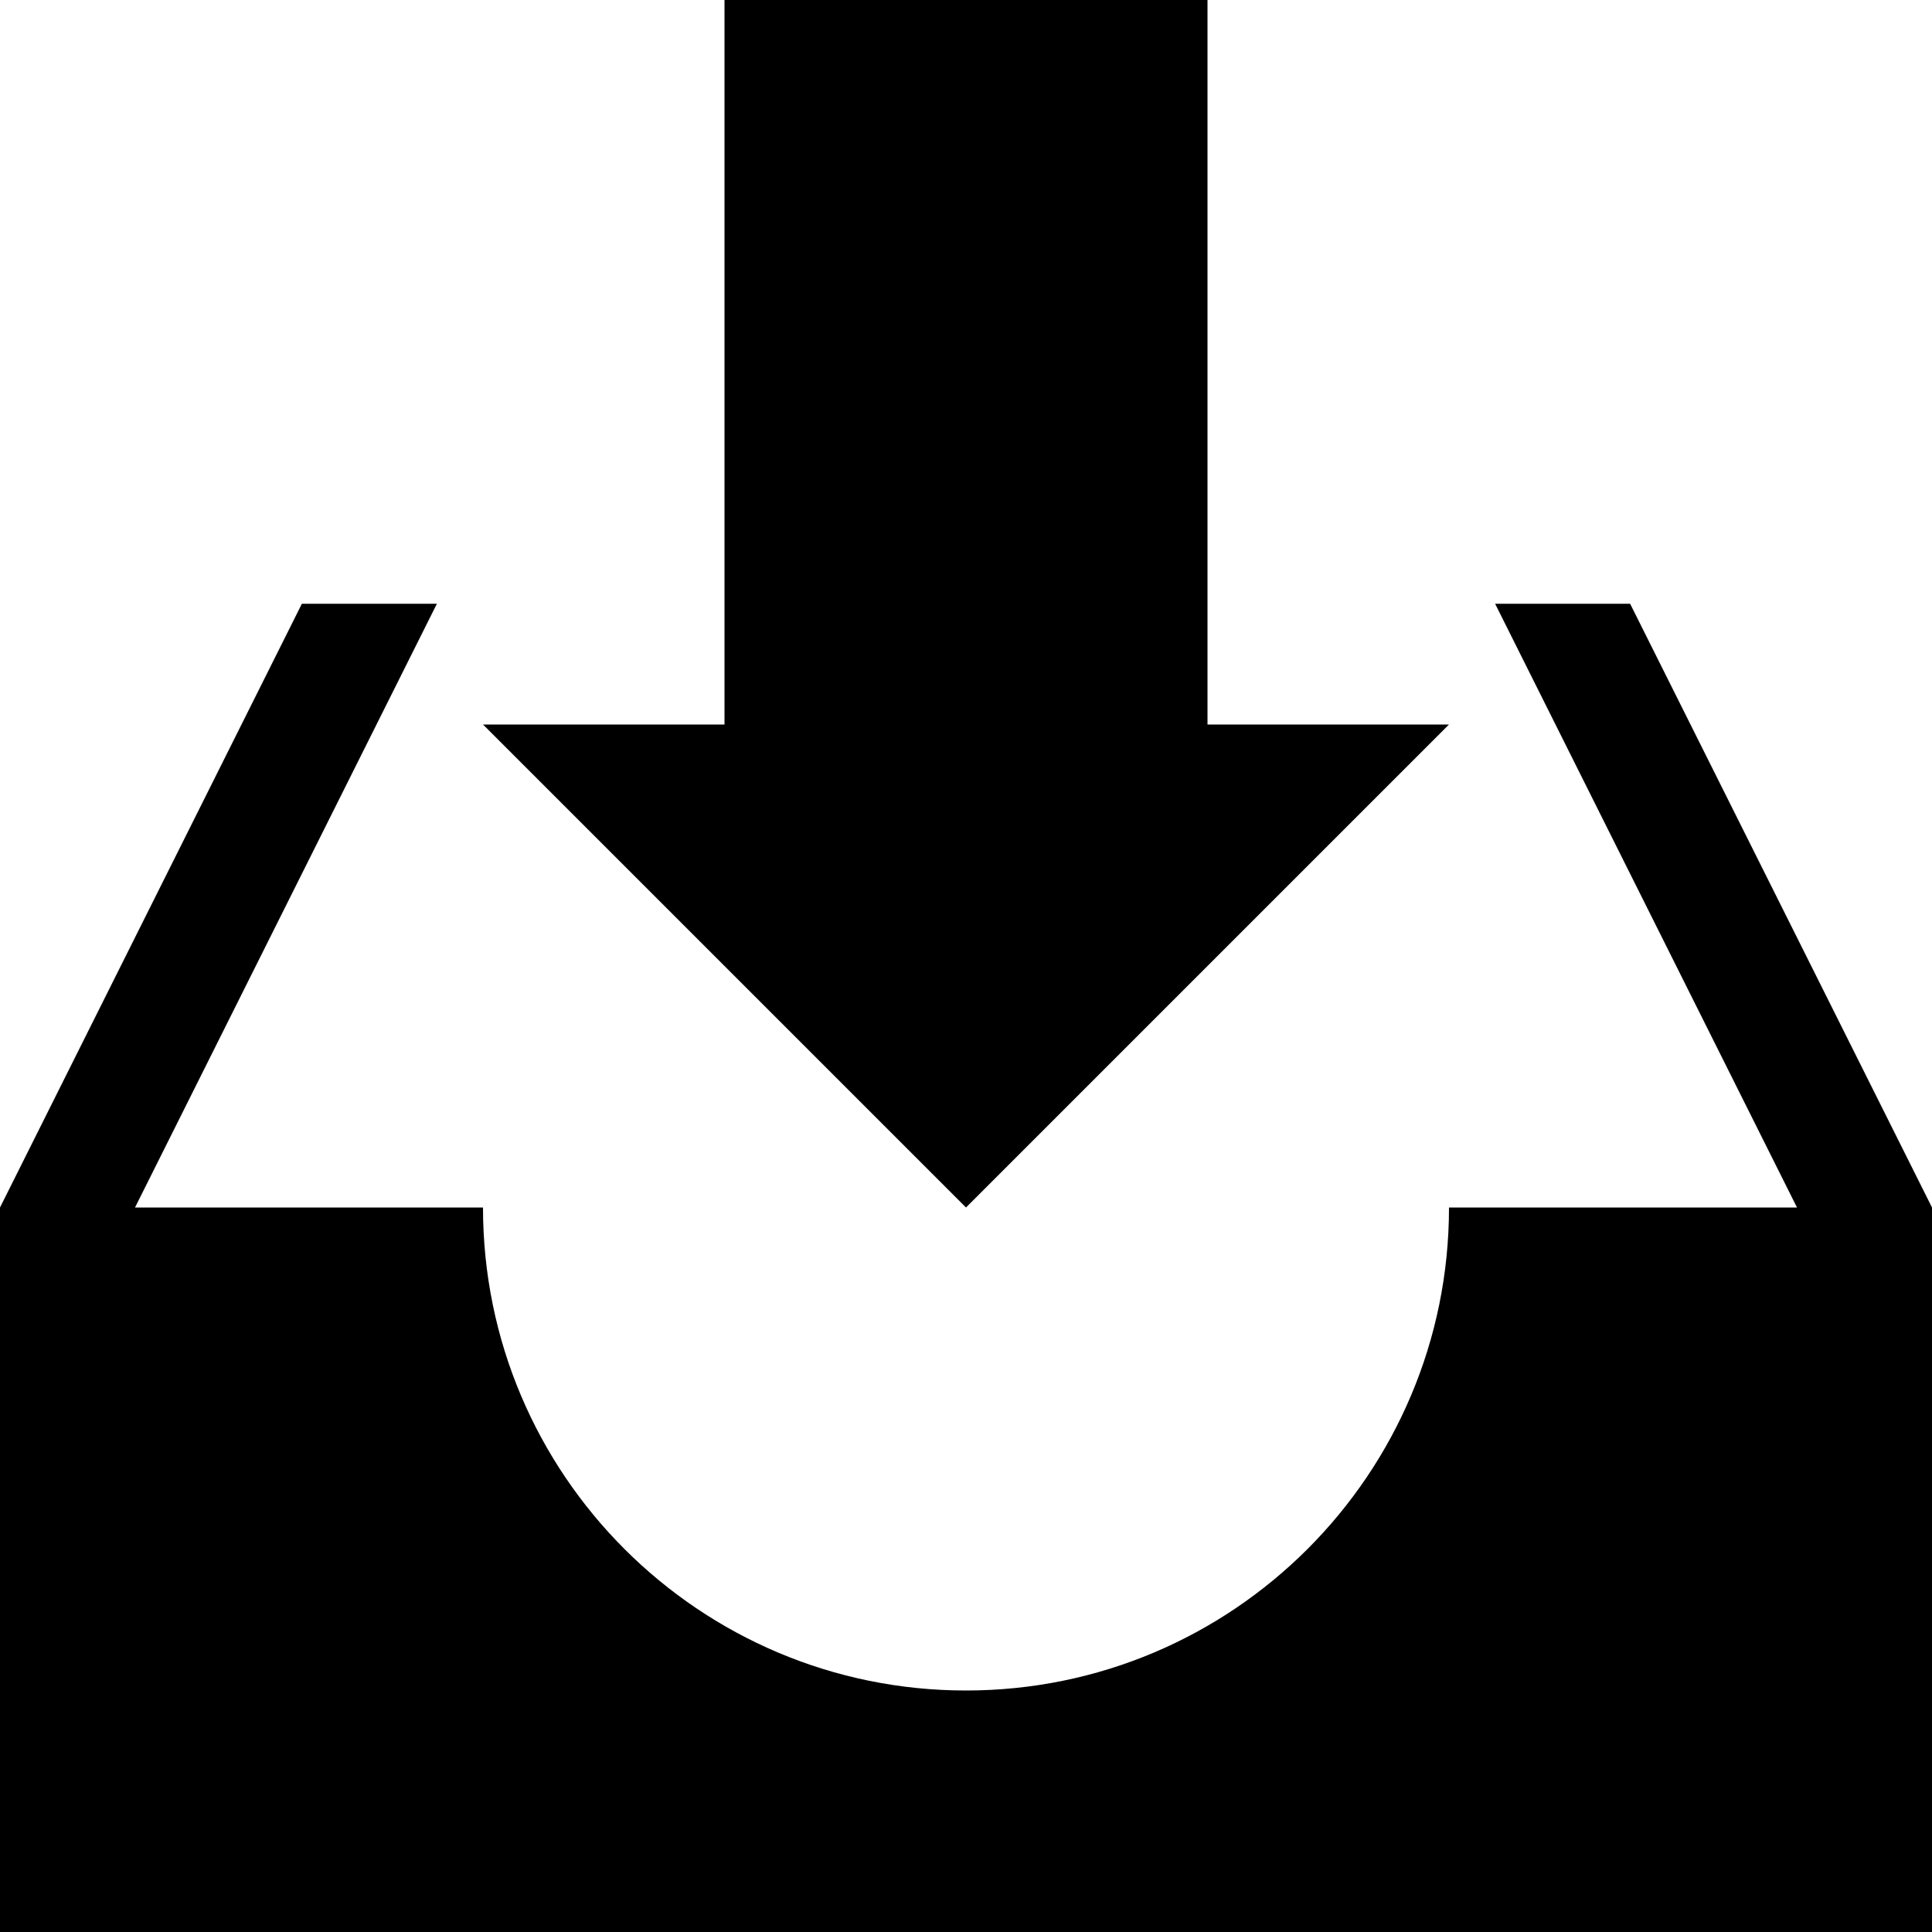
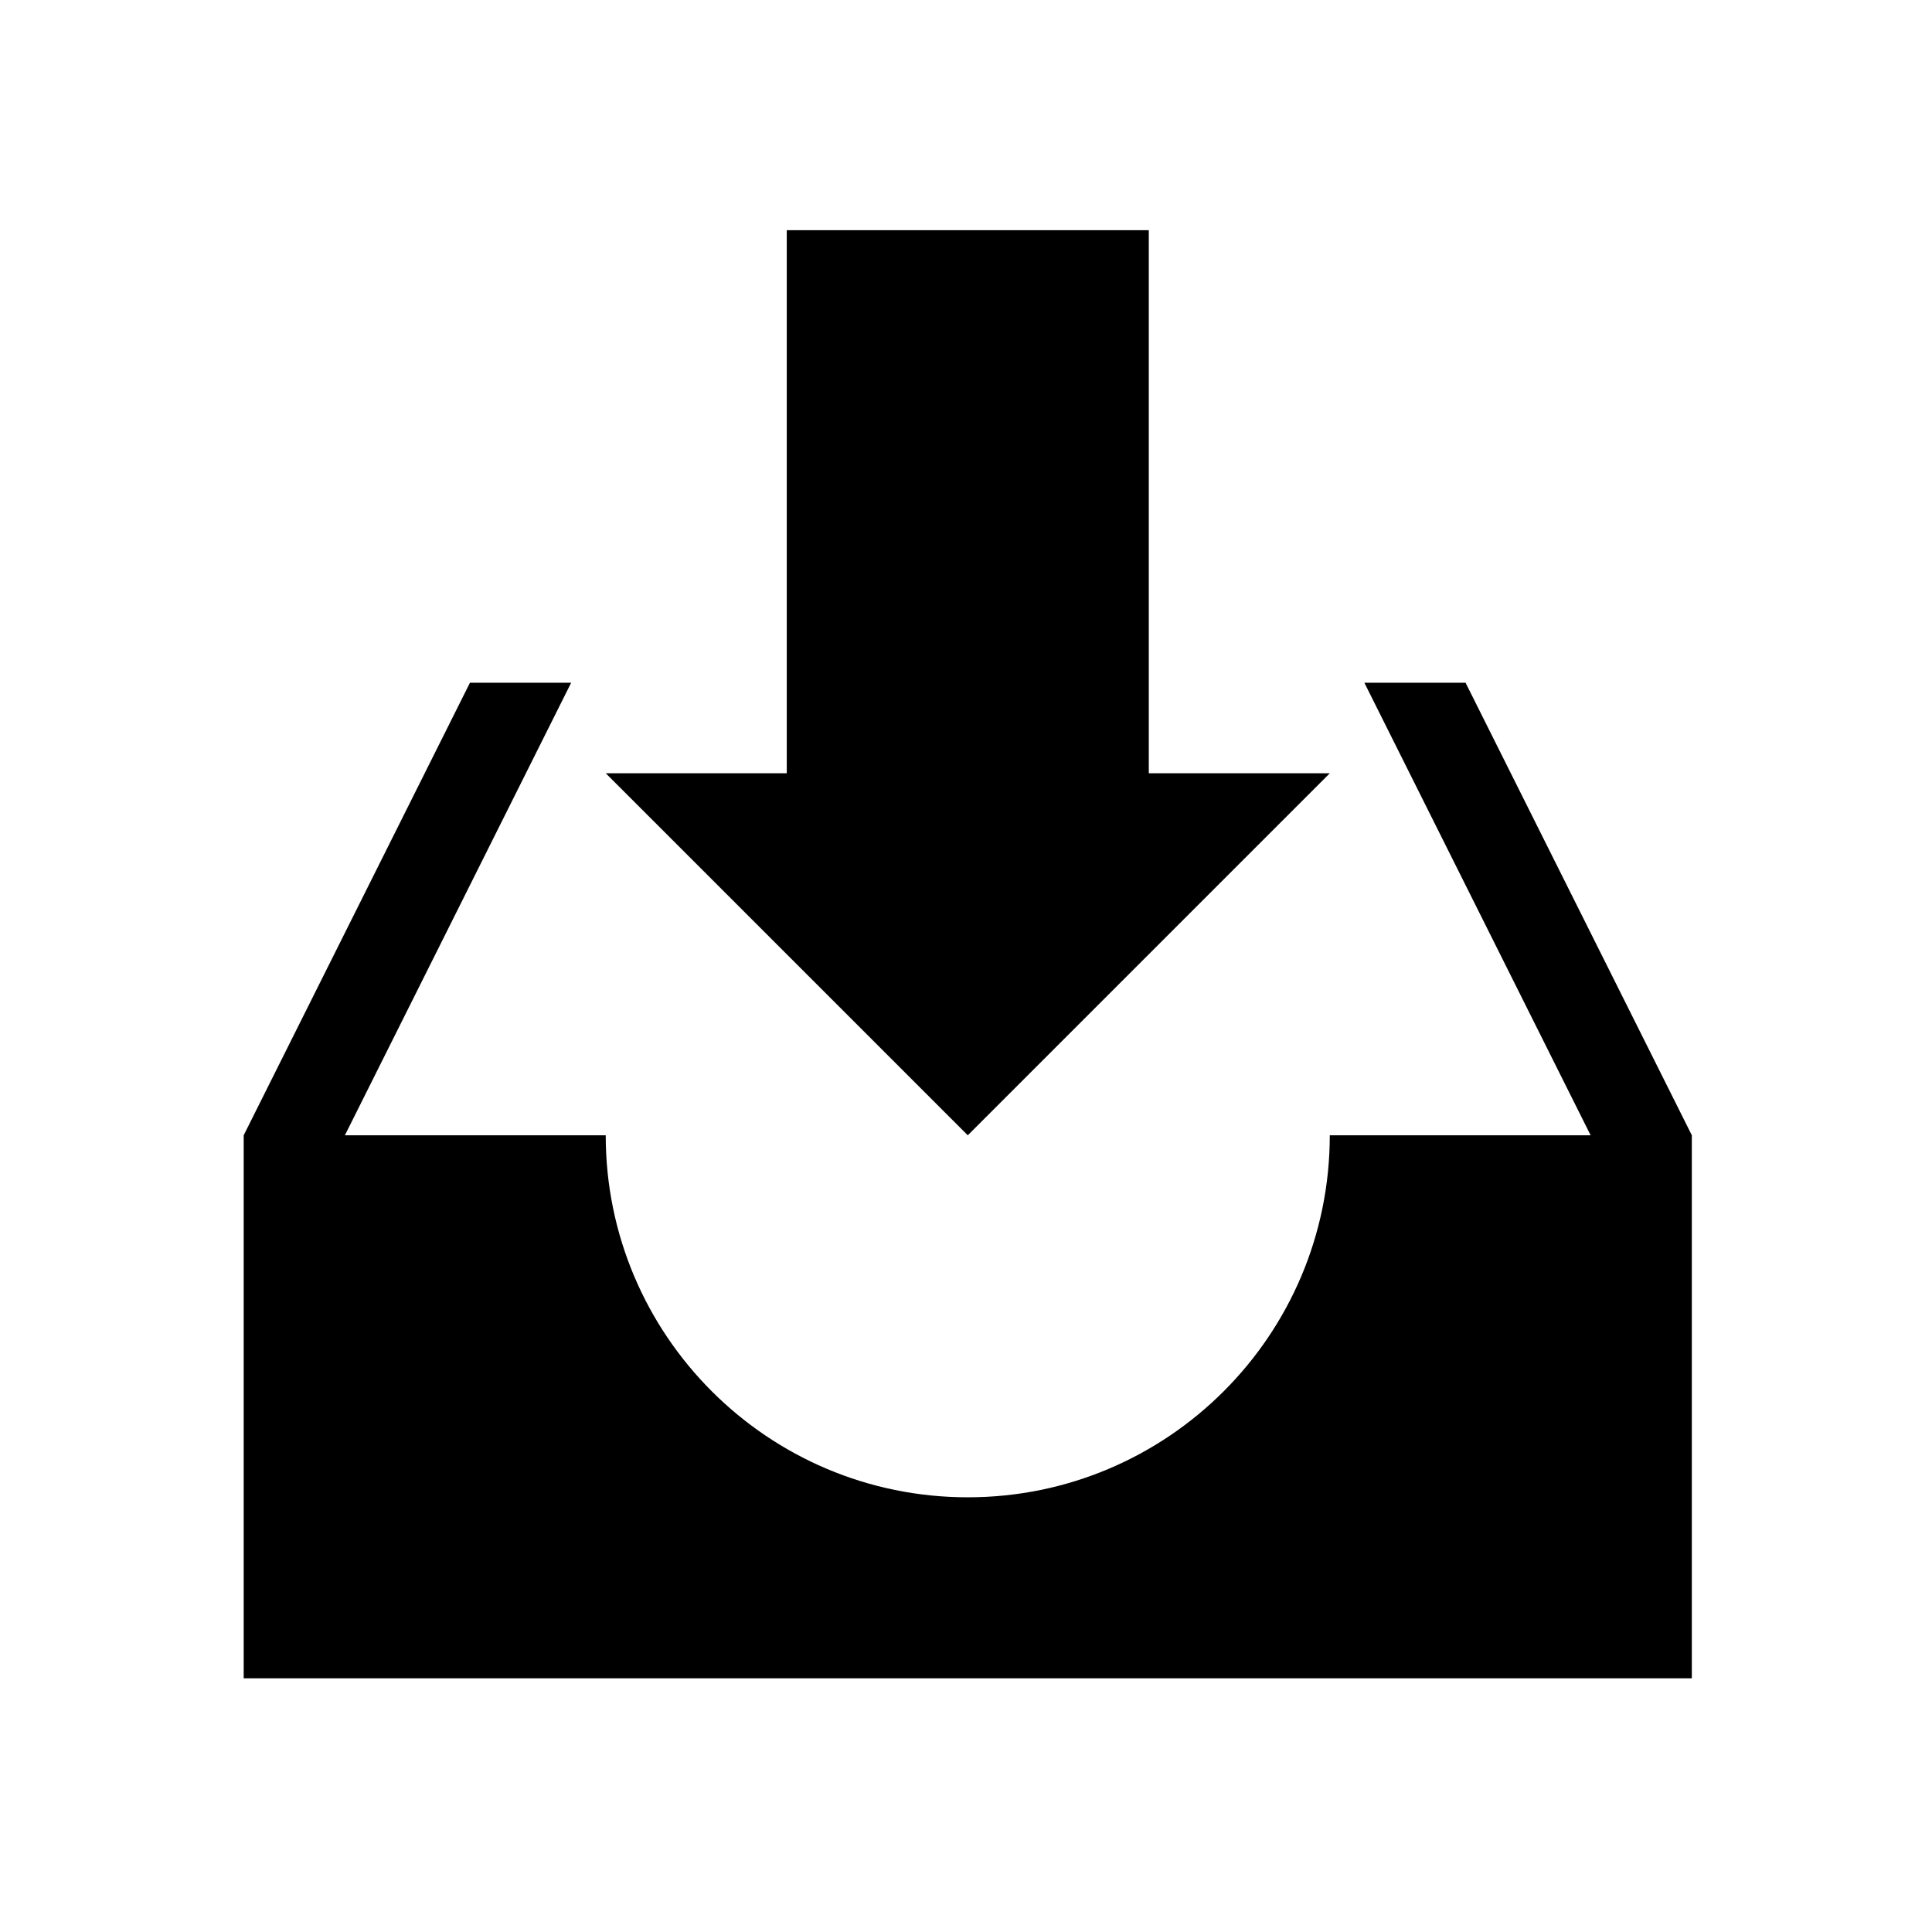
- <svg xmlns="http://www.w3.org/2000/svg" version="1.1" id="Layer_1" x="0px" y="0px" width="512px" height="512px" viewBox="0 0 512 512" enable-background="new 0 0 512 512" xml:space="preserve">
-   <path d="M256,320L128,192h64V0h128v192h64L256,320z M432,160h-35.781l80,160H384c0,70.688-57.313,128-128,128s-128-57.313-128-128  H35.781l80-160H80L0,320v192h512V320L432,160z" />
+ <svg xmlns="http://www.w3.org/2000/svg" version="1.1" id="Layer_1" x="0px" y="0px" width="96" height="96" viewBox="0 0 96 96" enable-background="new 0 0 512 512" xml:space="preserve">
+   <defs id="defs7" />
+   <path d="m 48.088,56.411 -17.989,-17.989 h 8.995 v -26.984 h 17.989 v 26.984 h 8.995 l -17.989,17.989 z m 24.735,-22.487 h -5.029 l 11.243,22.487 h -12.961 c 0,9.935 -8.055,17.989 -17.989,17.989 -9.934,0 -17.989,-8.055 -17.989,-17.989 H 17.138 l 11.243,-22.487 h -5.029 l -11.243,22.487 v 26.984 h 71.957 v -26.984 l -11.243,-22.487 z" id="path3" />
</svg>
